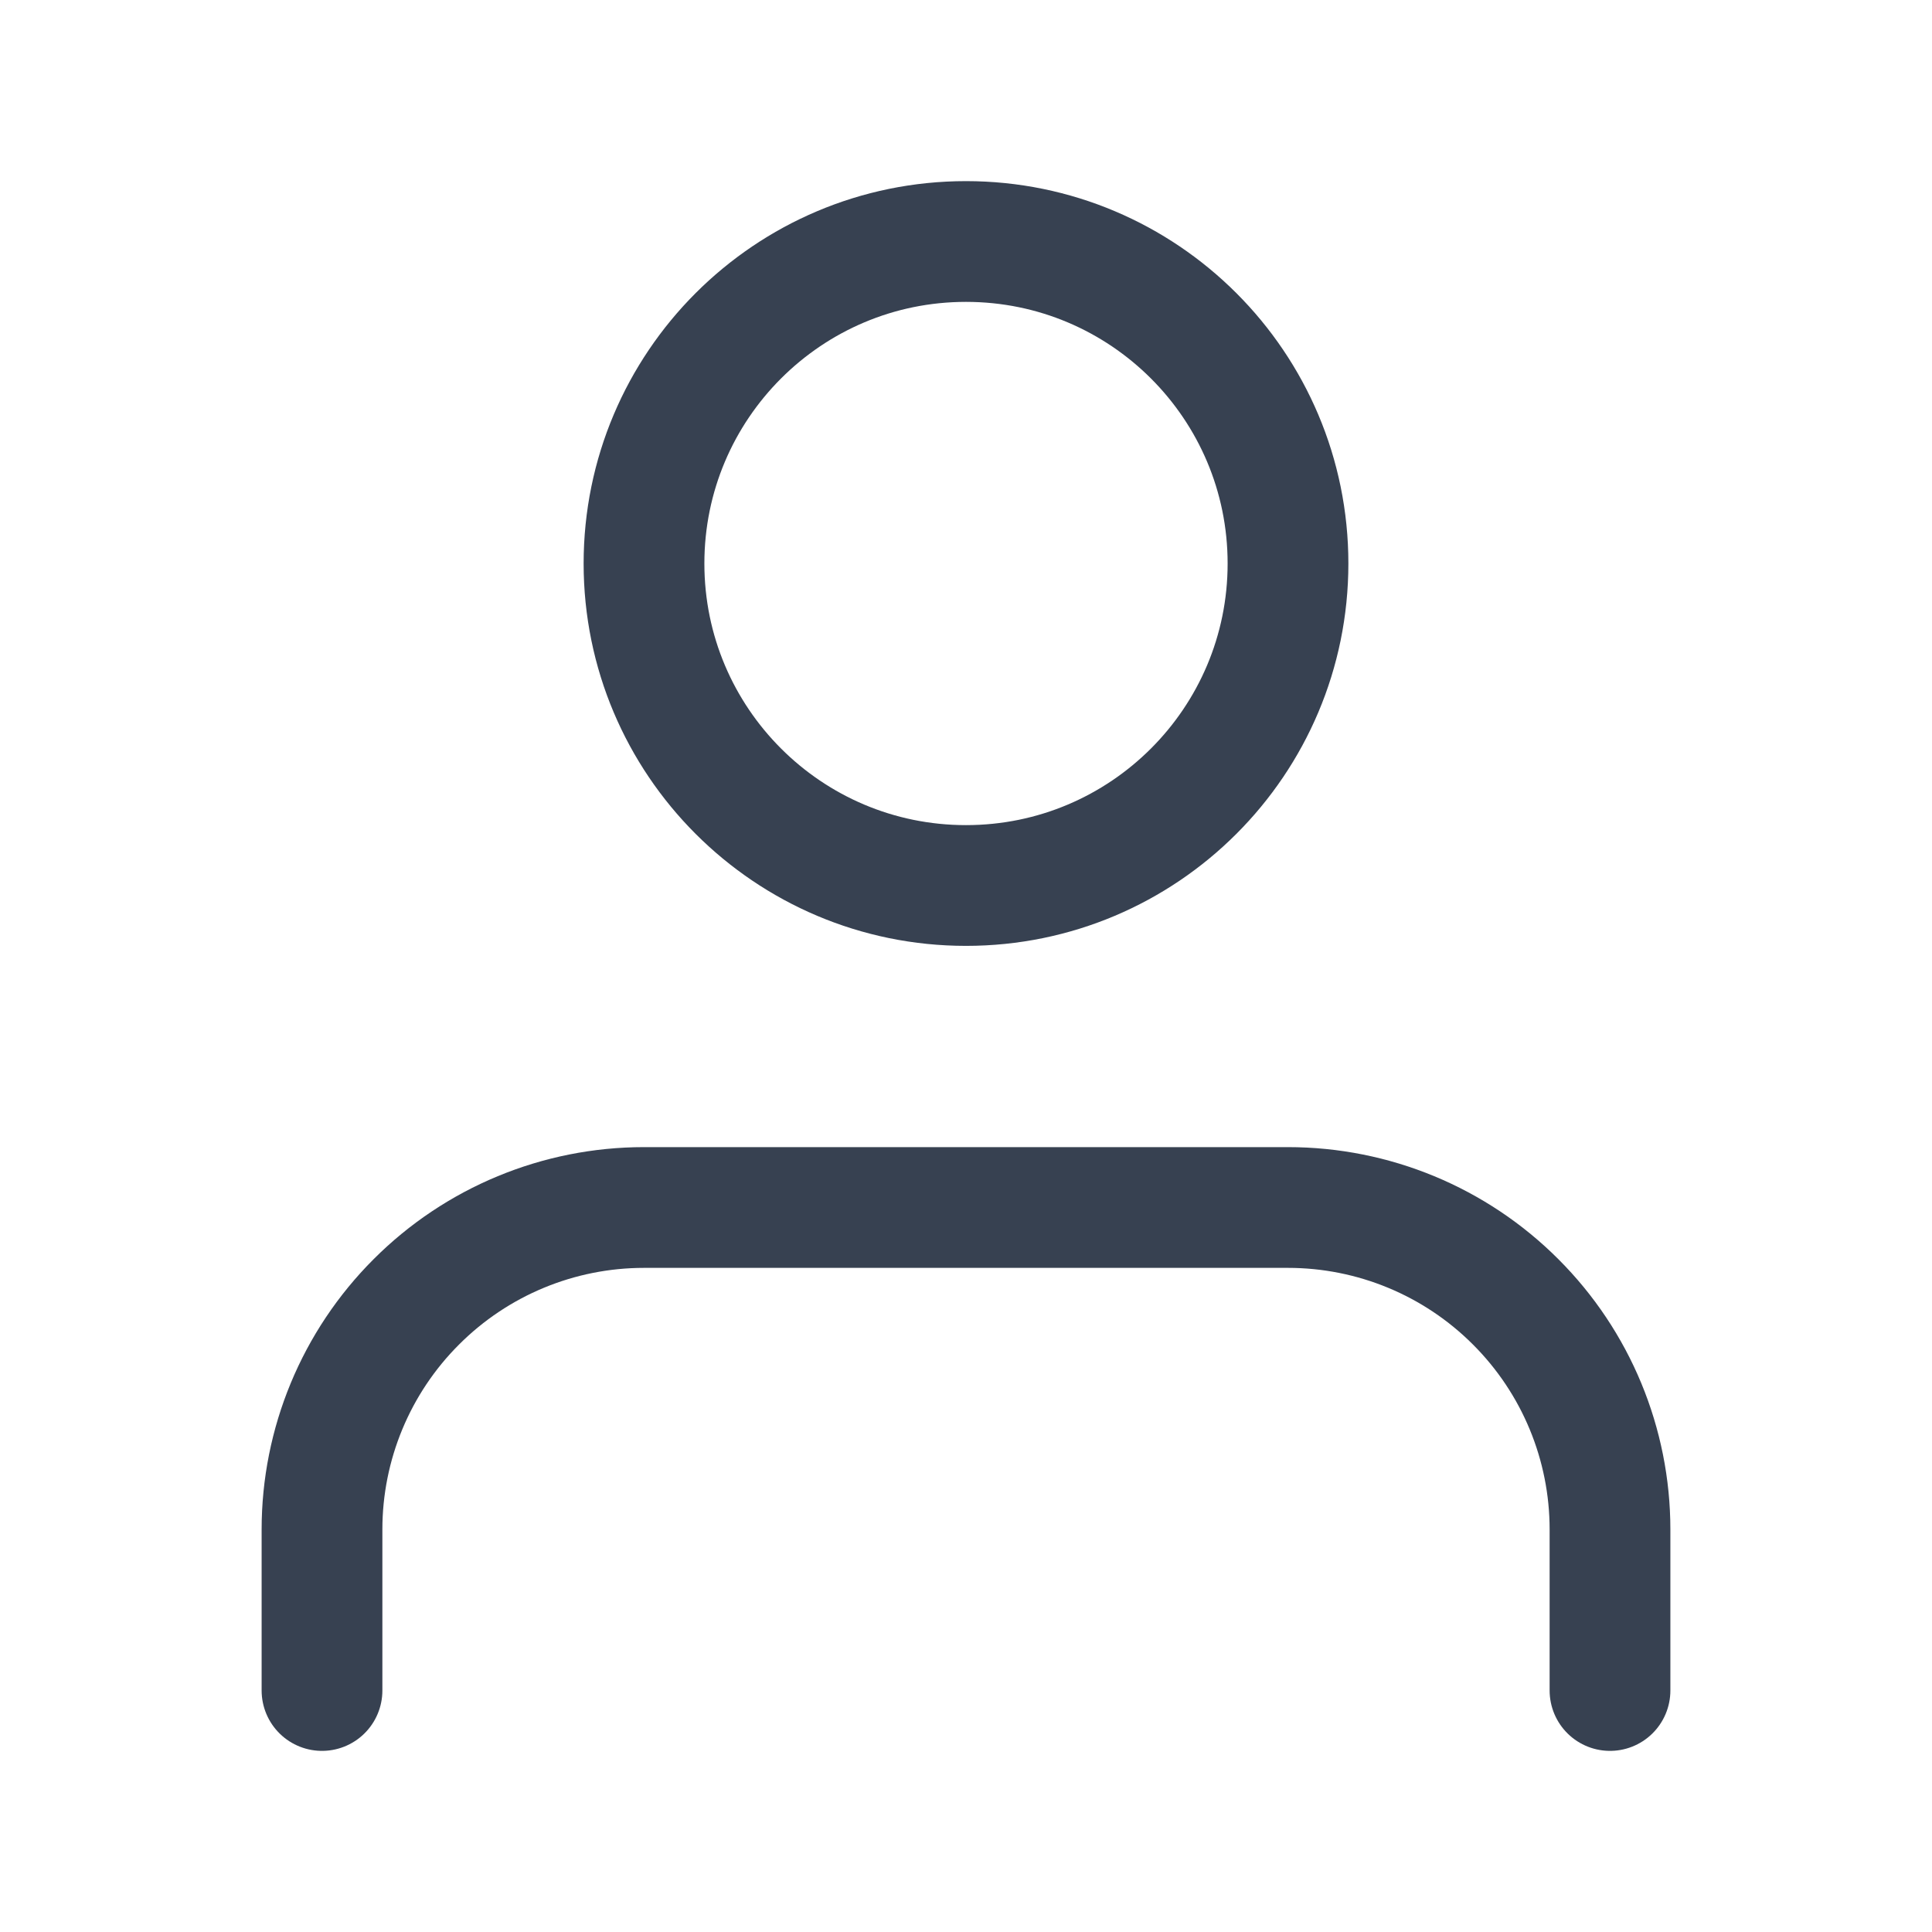
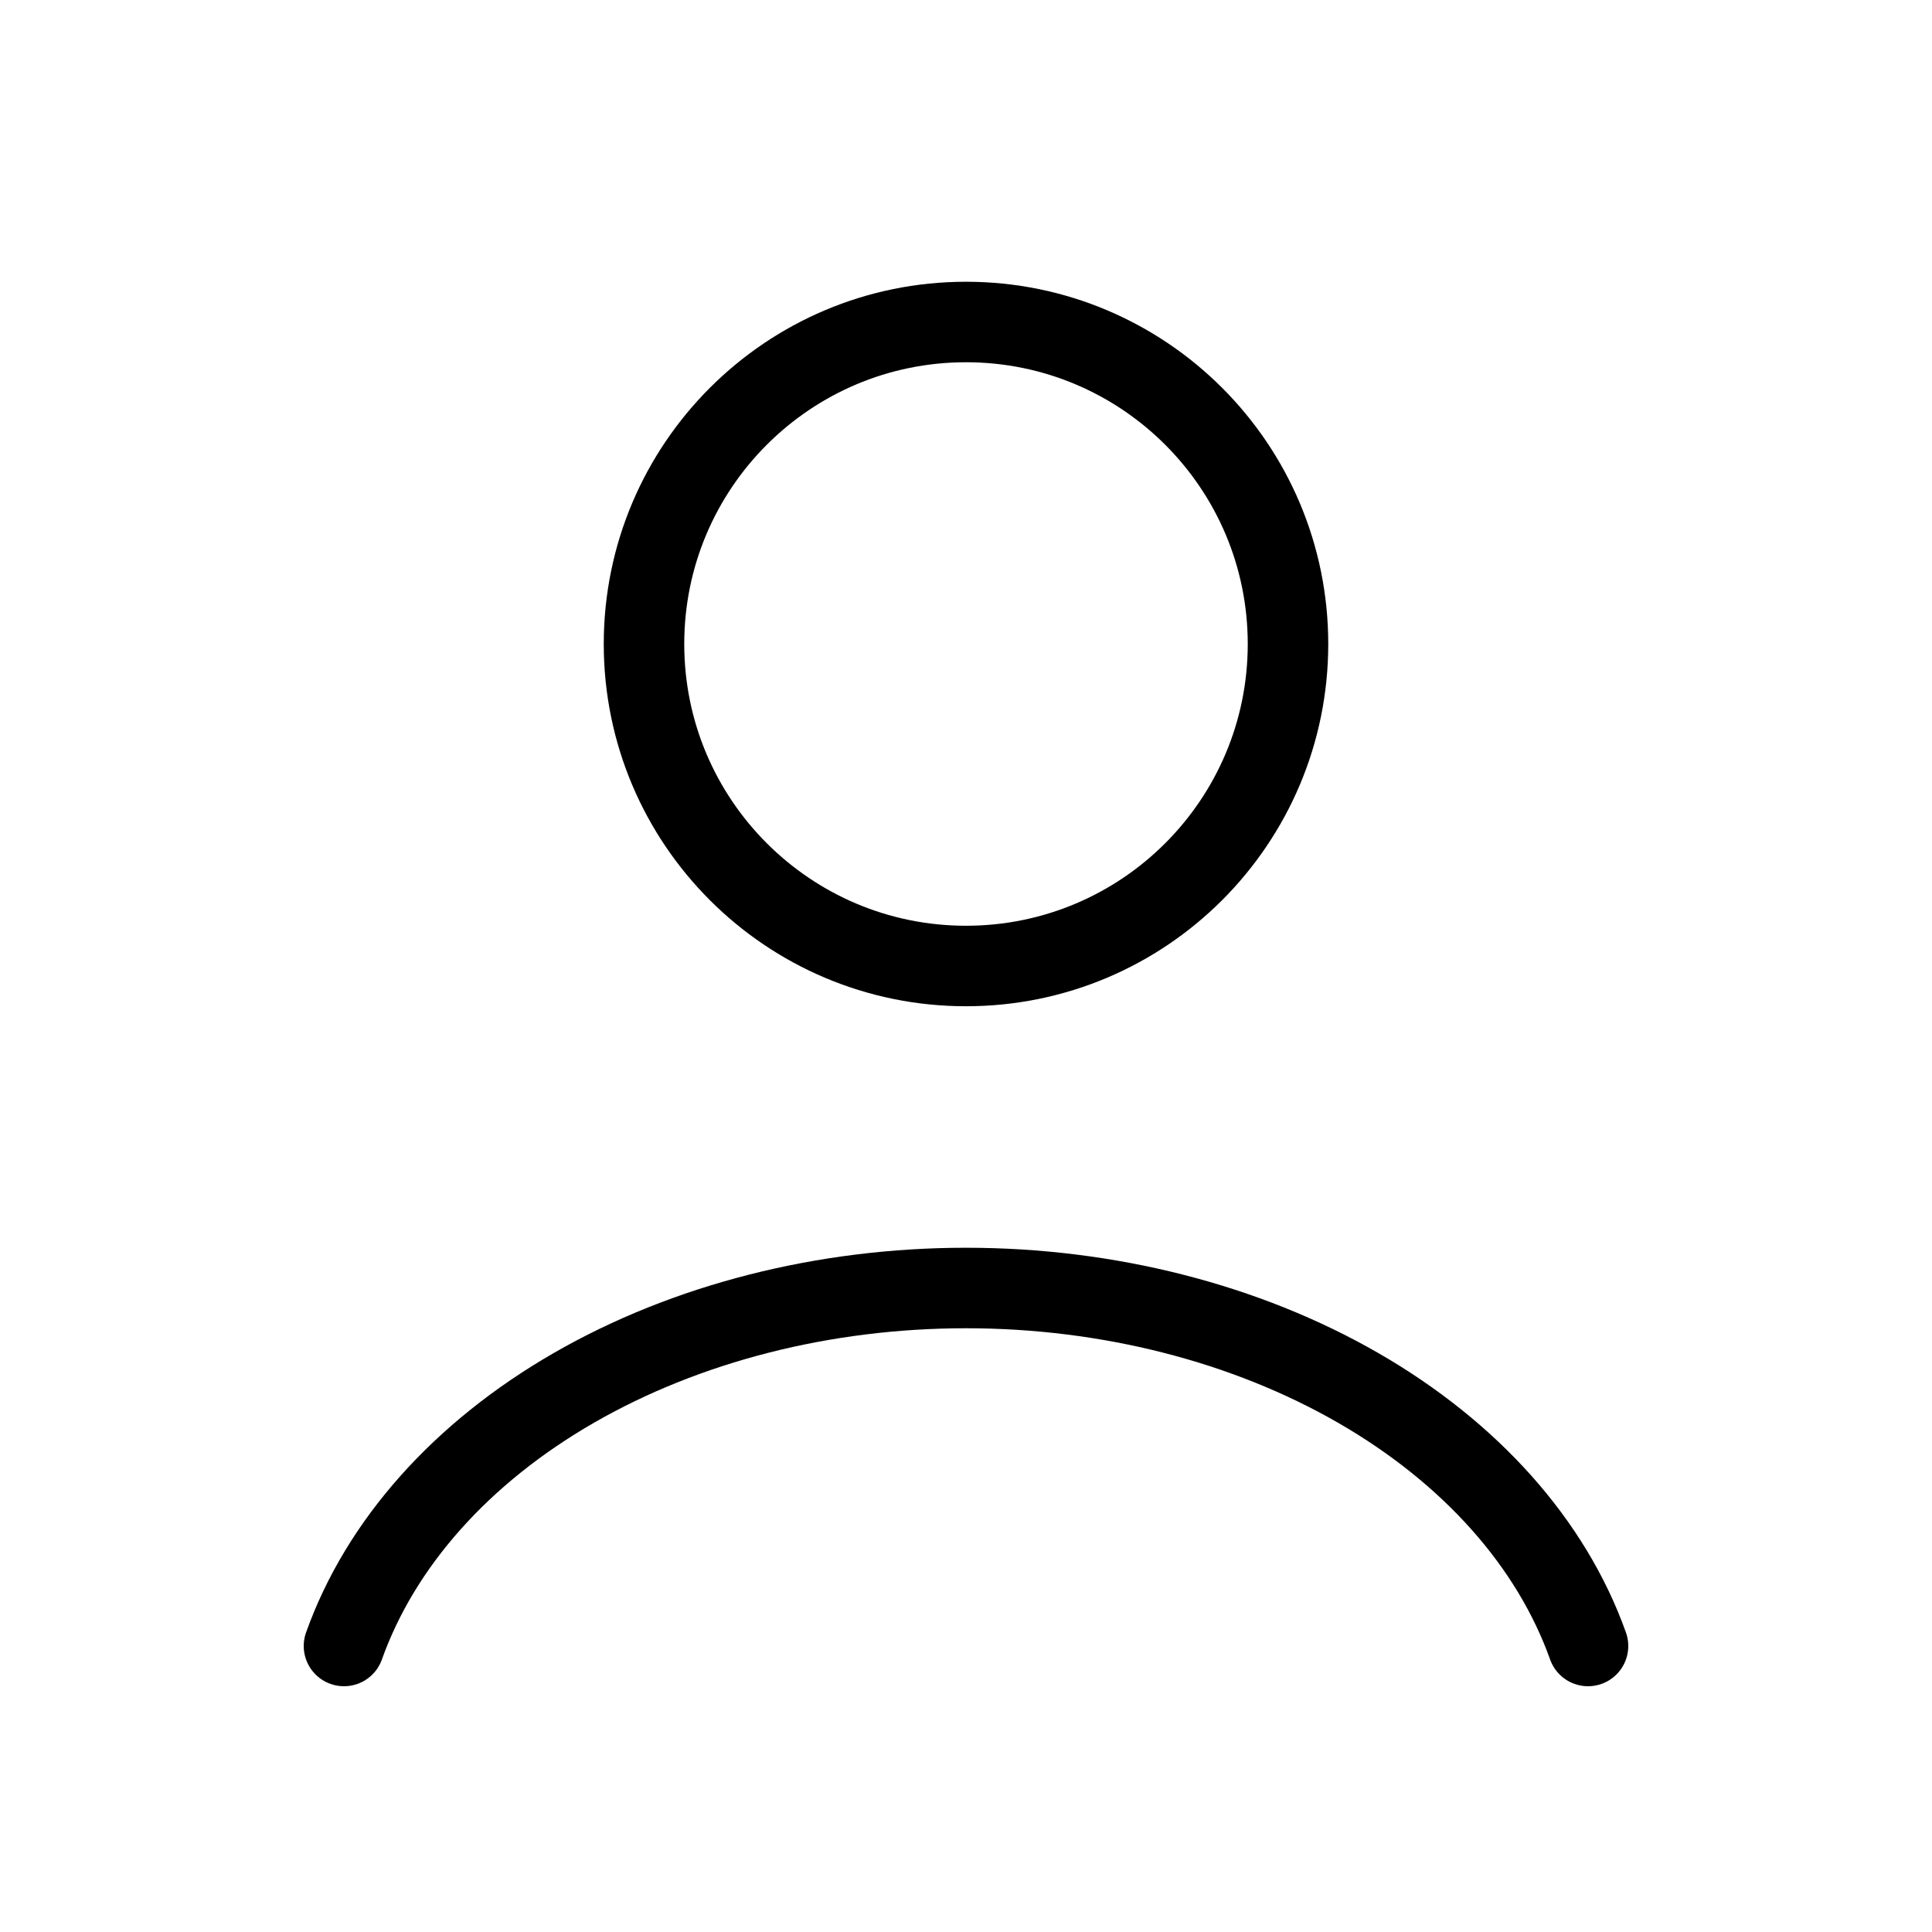
- <svg xmlns="http://www.w3.org/2000/svg" width="24" height="24" viewBox="0 0 24 24" fill="none">
-   <path d="M20 21V19C20 17.939 19.579 16.922 18.828 16.172C18.078 15.421 17.061 15 16 15H8C6.939 15 5.922 15.421 5.172 16.172C4.421 16.922 4 17.939 4 19V21" stroke="#374151" stroke-width="1.5" stroke-linecap="round" stroke-linejoin="round" />
-   <path d="M12 11C14.209 11 16 9.209 16 7C16 4.791 14.209 3 12 3C9.791 3 8 4.791 8 7C8 9.209 9.791 11 12 11Z" stroke="#374151" stroke-width="1.5" stroke-linecap="round" stroke-linejoin="round" />
+ <svg xmlns="http://www.w3.org/2000/svg" width="800px" height="800px" viewBox="0 0 24 24" fill="none">
+   <path d="M19.727 20.447C19.272 19.171 18.267 18.044 16.87 17.24C15.473 16.436 13.761 16 12 16C10.239 16 8.527 16.436 7.13 17.24C5.733 18.044 4.728 19.171 4.273 20.447" stroke="#000" stroke-linecap="round" />
+   <circle cx="12" cy="8" r="4" stroke="#000" stroke-linecap="round" />
</svg>
